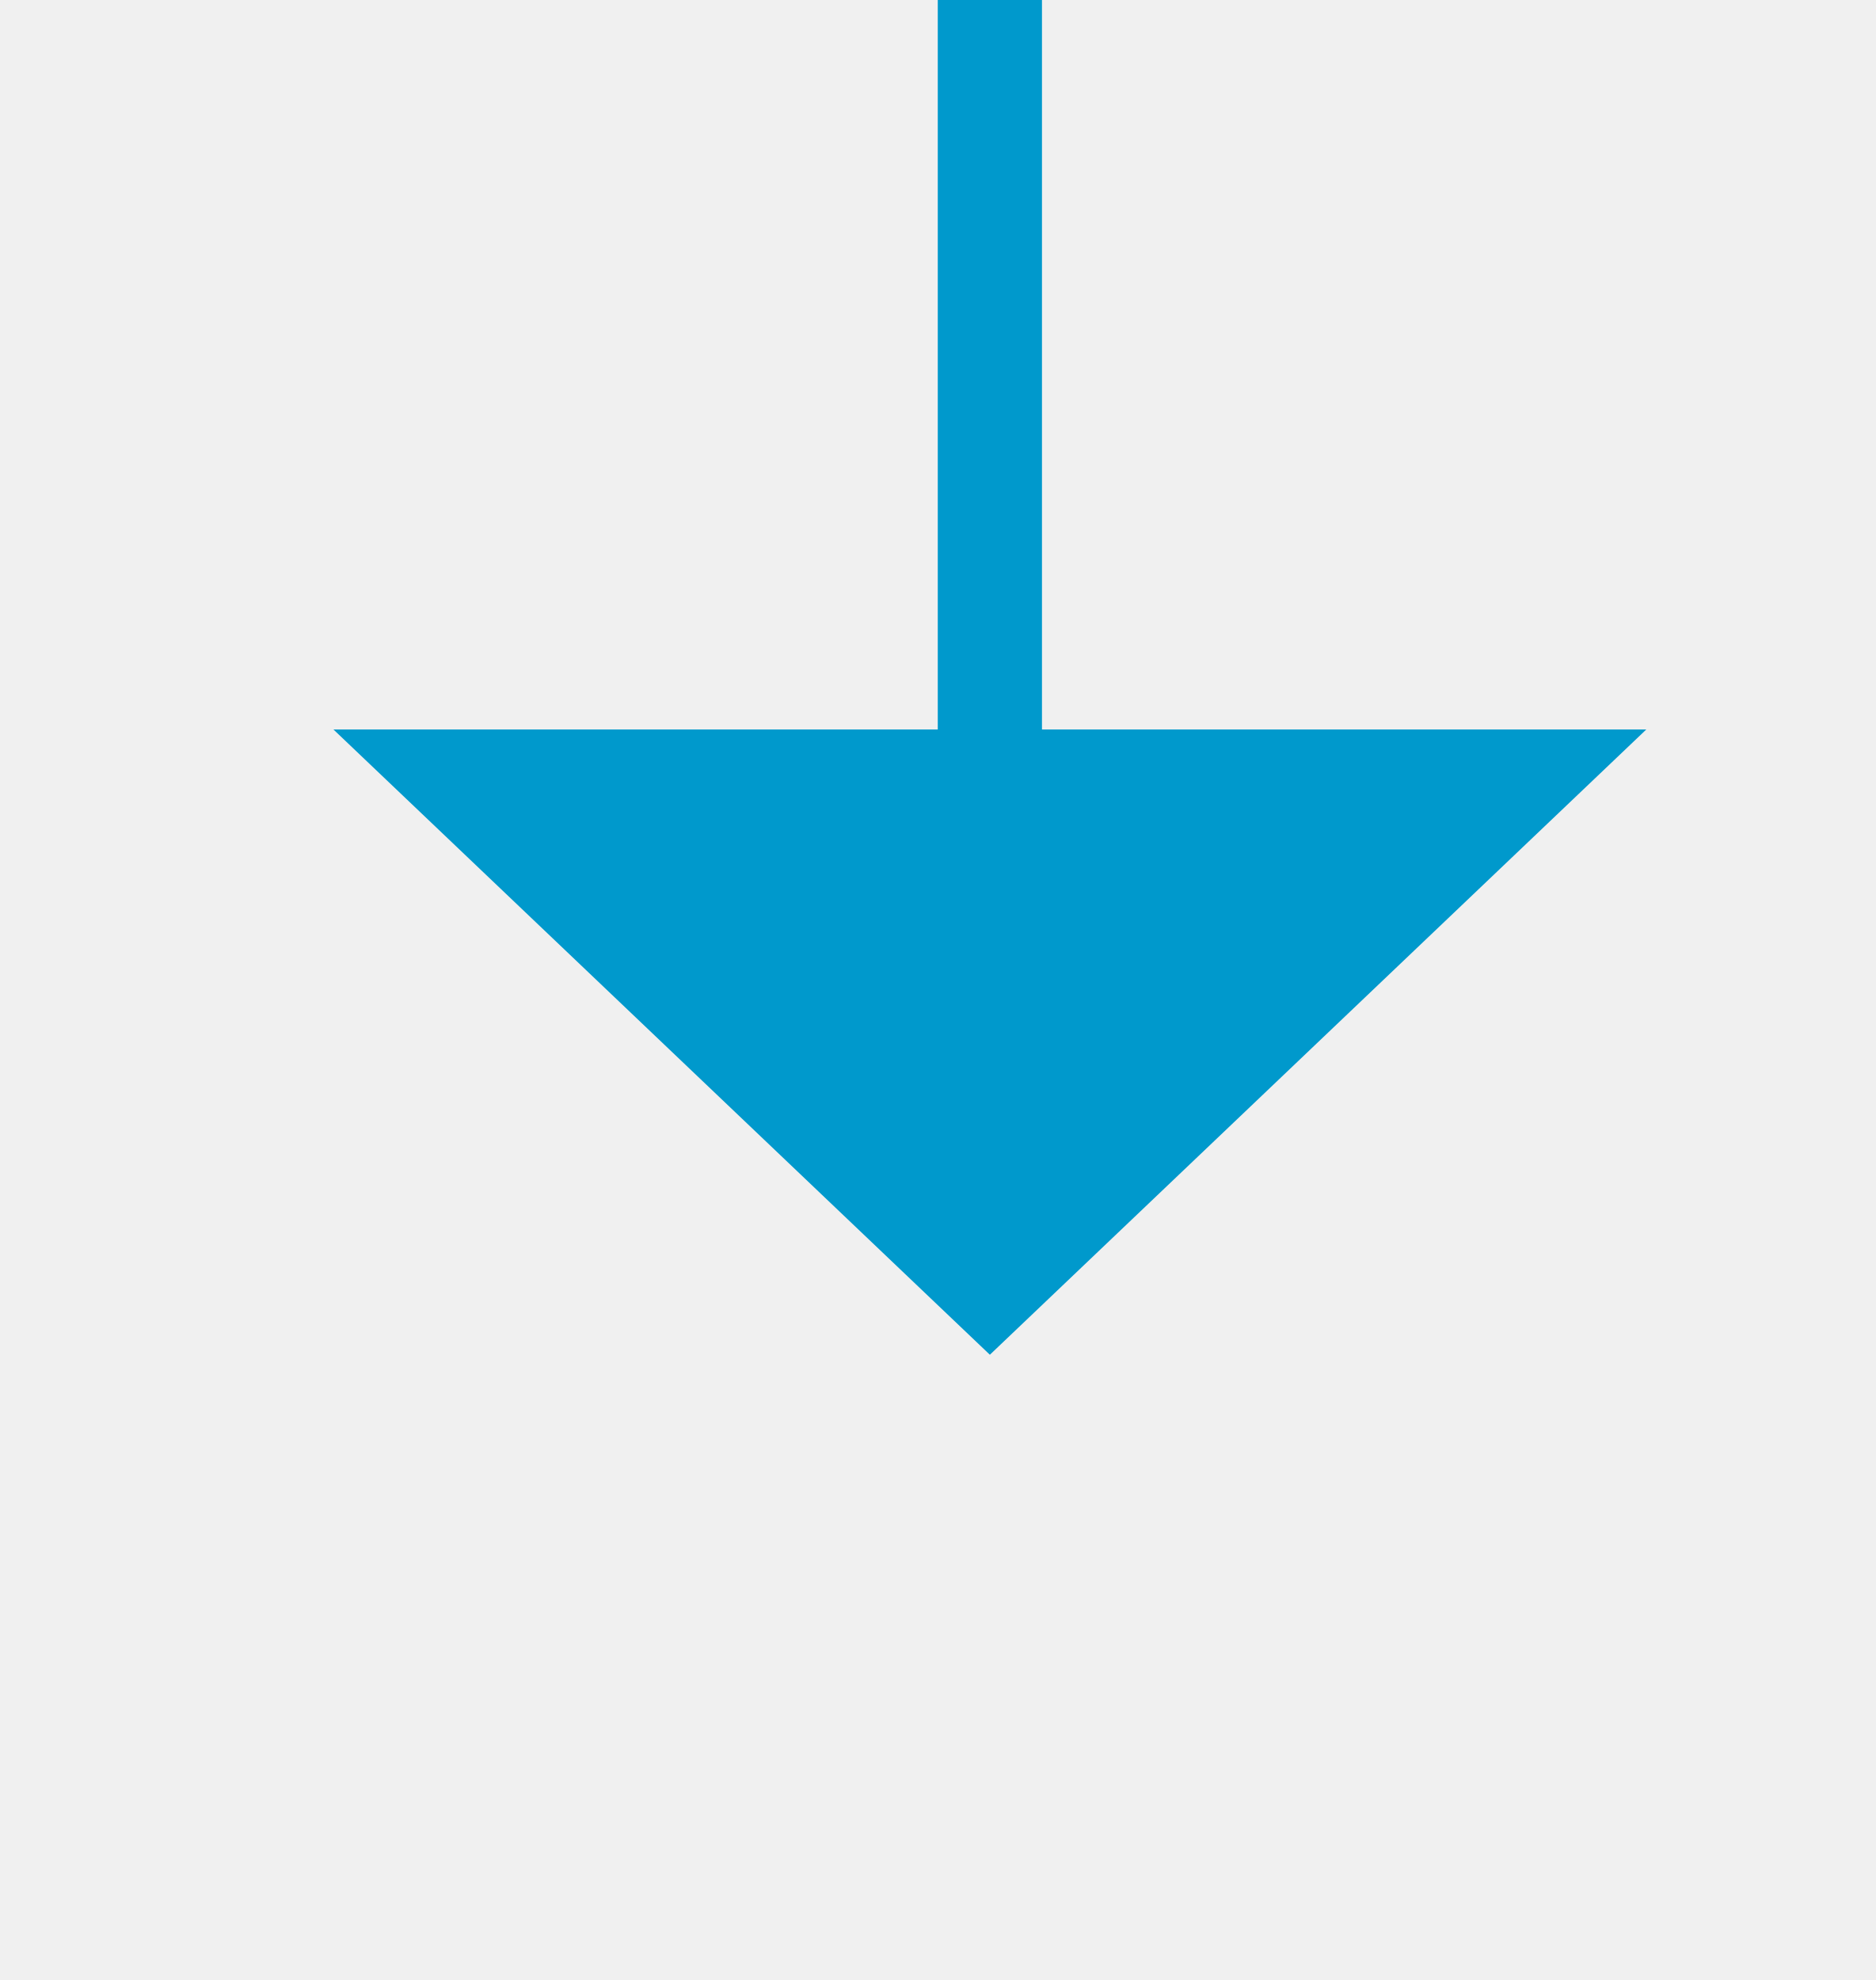
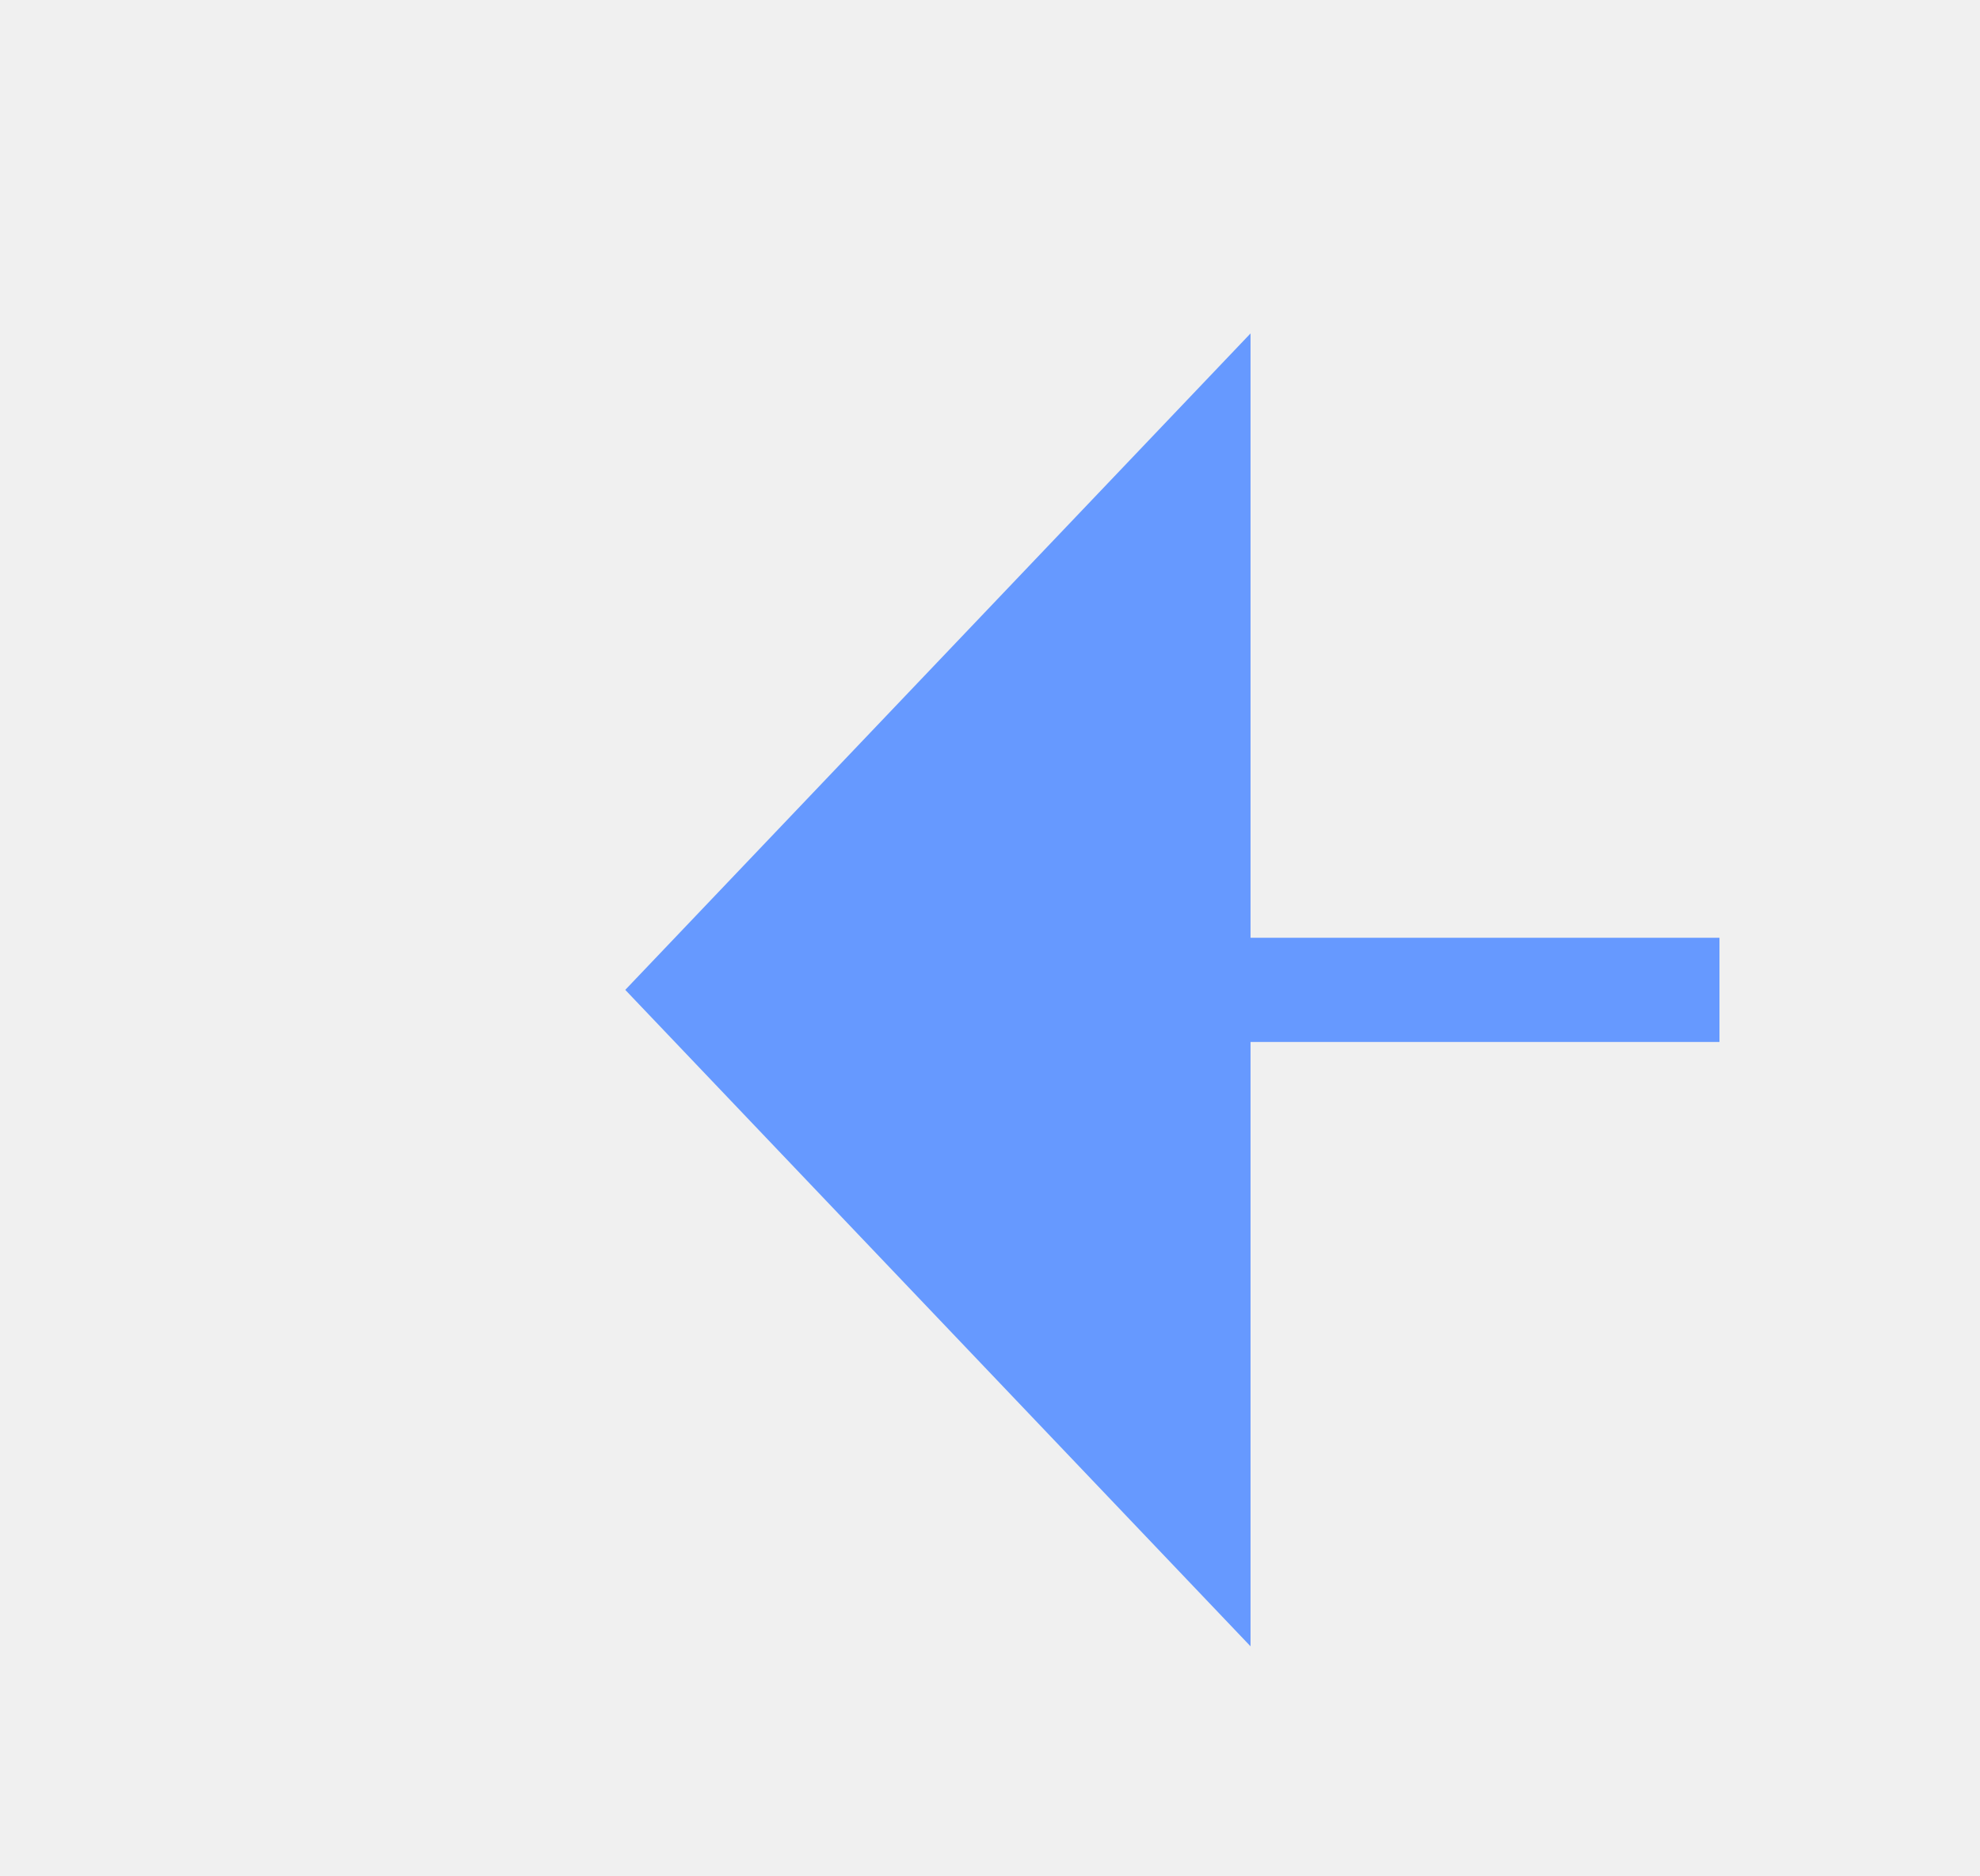
- <svg xmlns="http://www.w3.org/2000/svg" version="1.1" width="18px" height="19px" preserveAspectRatio="xMidYMin meet" viewBox="364 1498  16 19">
+ <svg xmlns="http://www.w3.org/2000/svg" version="1.1" width="19px" height="18px" preserveAspectRatio="xMinYMid meet" viewBox="161 332  19 16">
  <defs>
-     <mask fill="white" id="clip139">
-       <path d="M 355.5 1464  L 388.5 1464  L 388.5 1489  L 355.5 1489  Z M 355.5 1443  L 388.5 1443  L 388.5 1520  L 355.5 1520  Z " fill-rule="evenodd" />
+     <mask fill="white" id="clip142">
+       <path d="M 177.5 327  L 262.5 327  L 262.5 352  L 177.5 352  Z M 158 327  L 275 327  L 275 352  L 158 352  Z " fill-rule="evenodd" />
    </mask>
  </defs>
-   <path d="M 372.5 1464  L 372.5 1443  M 372.5 1489  L 372.5 1506  " stroke-width="1" stroke="#0099cc" fill="none" />
-   <path d="M 366.2 1505  L 372.5 1511  L 378.8 1505  L 366.2 1505  Z " fill-rule="nonzero" fill="#0099cc" stroke="none" mask="url(#clip139)" />
+   <path d="M 177.5 340.5  L 172 340.5  M 262.5 340.5  L 272 340.5  " stroke-width="1" stroke="#6699ff" fill="none" />
+   <path d="M 173 334.2  L 167 340.5  L 173 346.8  L 173 334.2  Z " fill-rule="nonzero" fill="#6699ff" stroke="none" mask="url(#clip142)" />
</svg>
